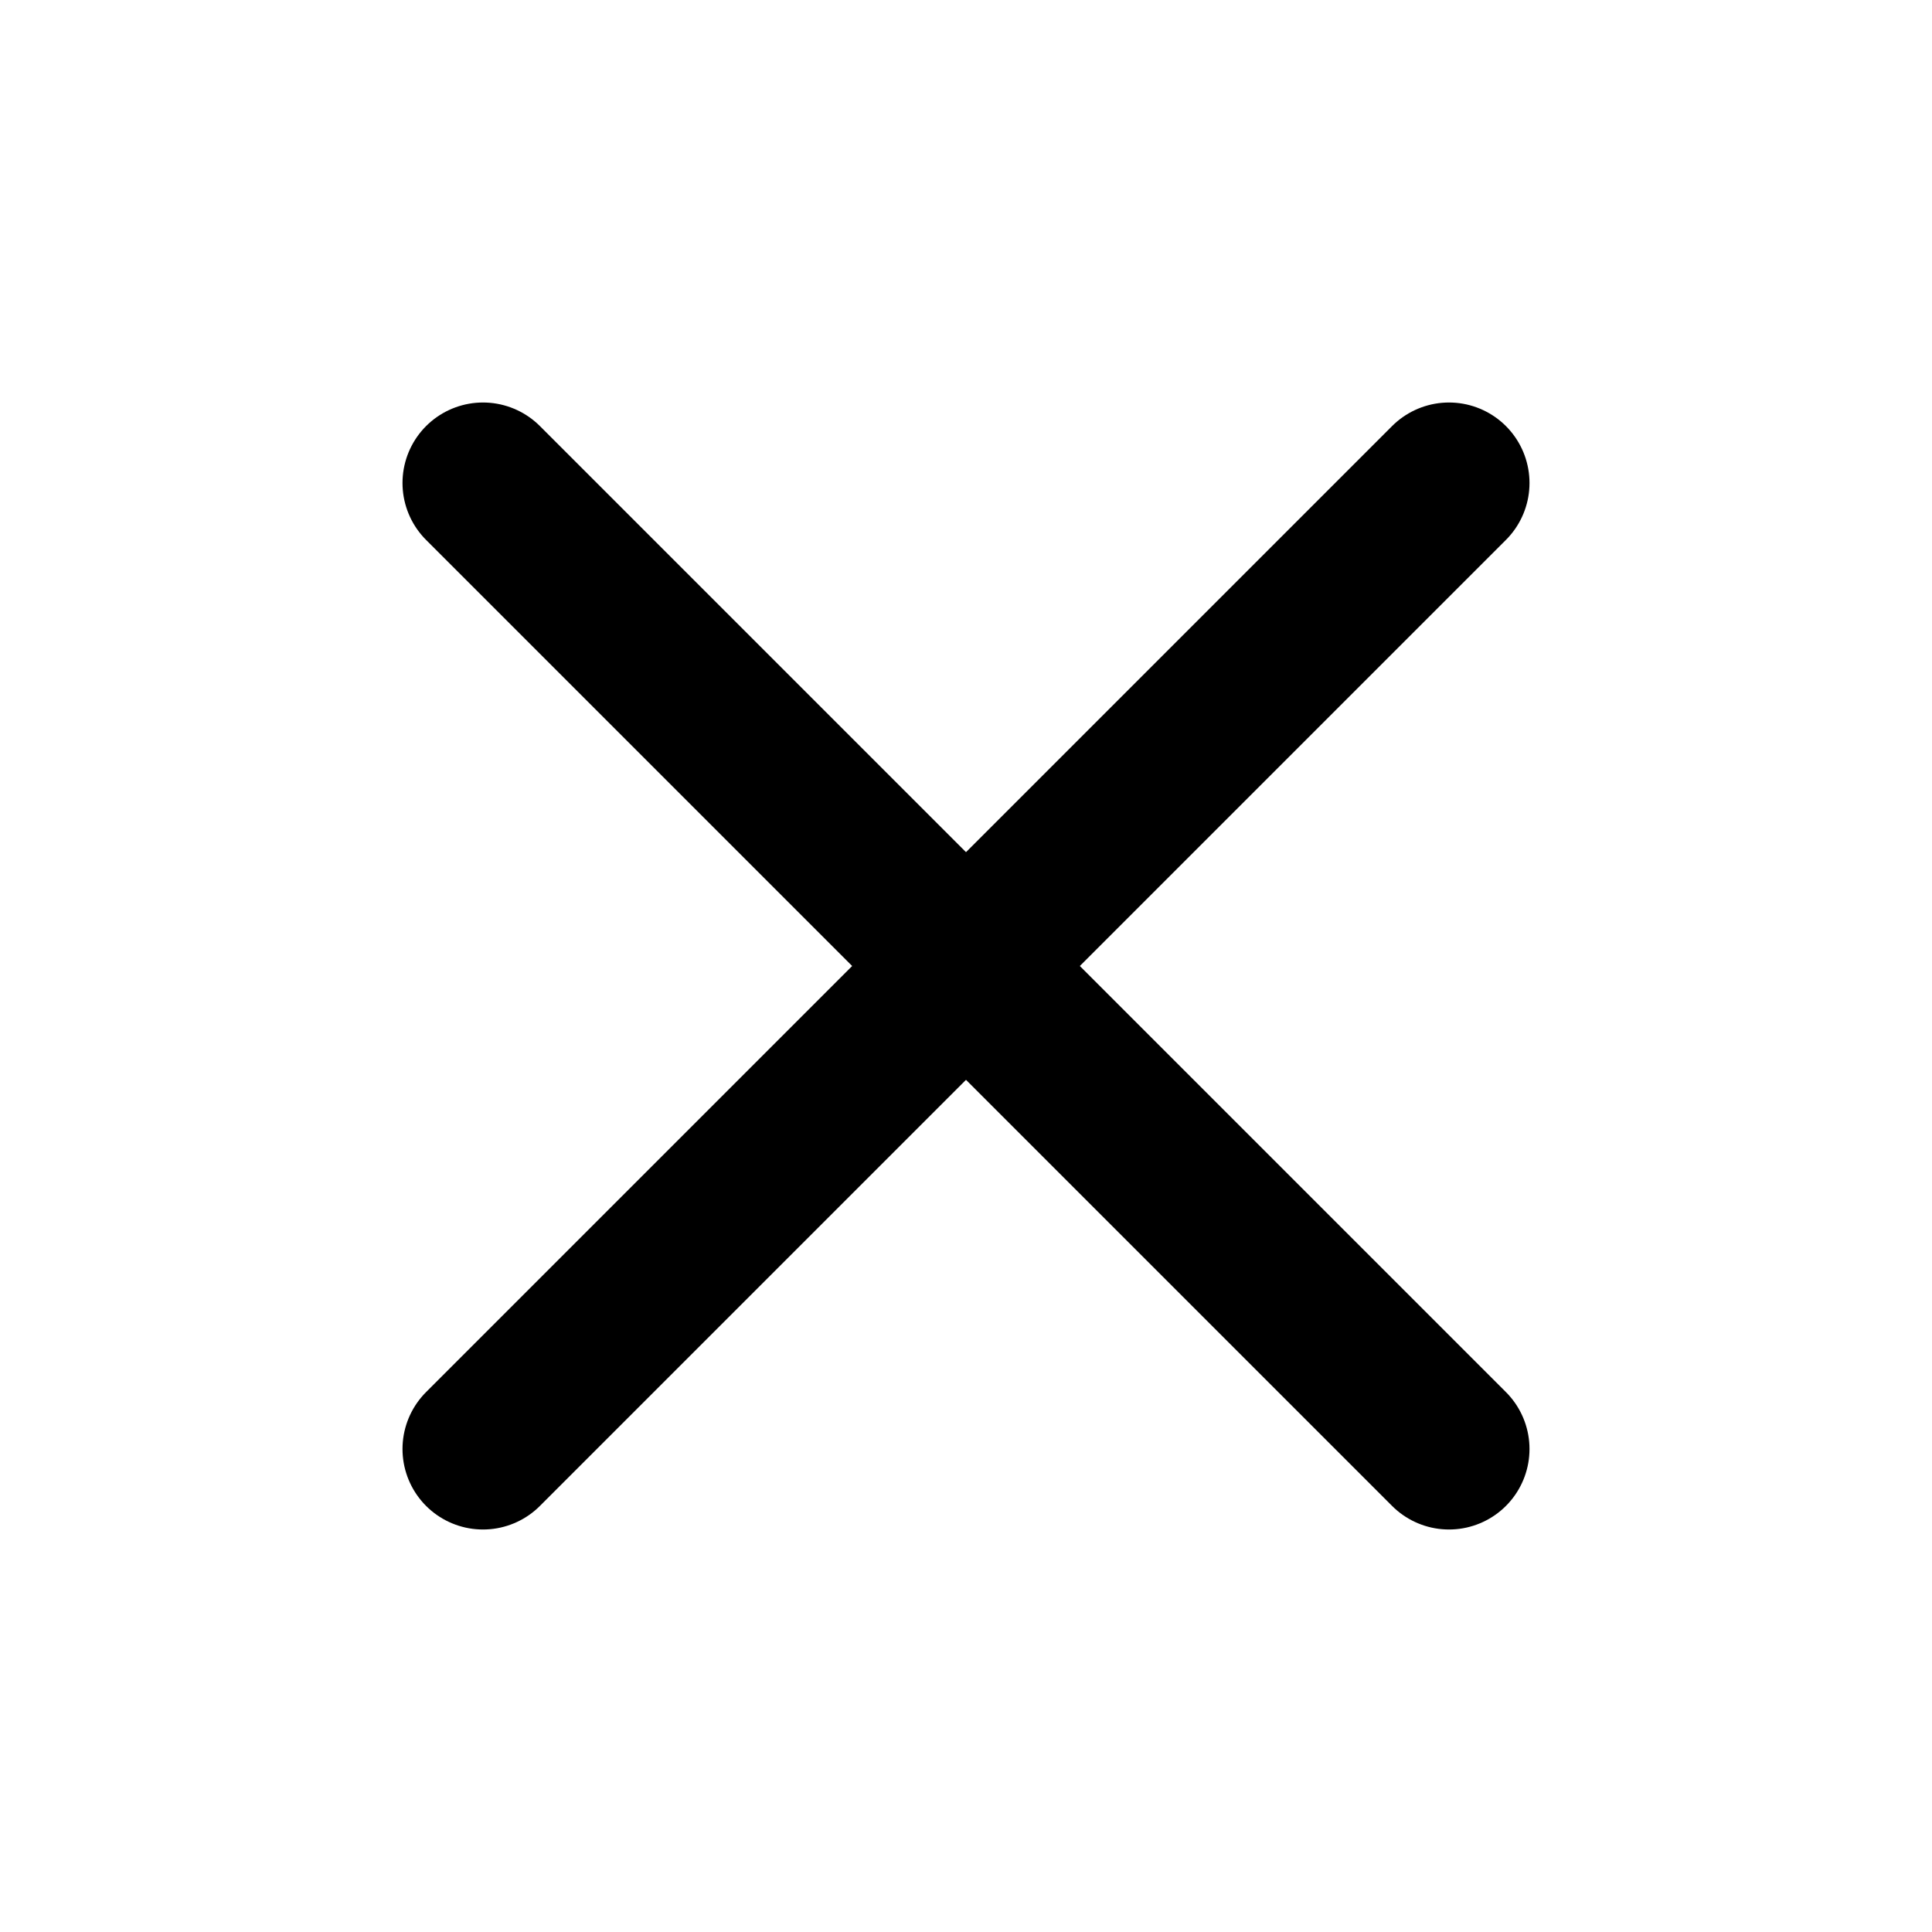
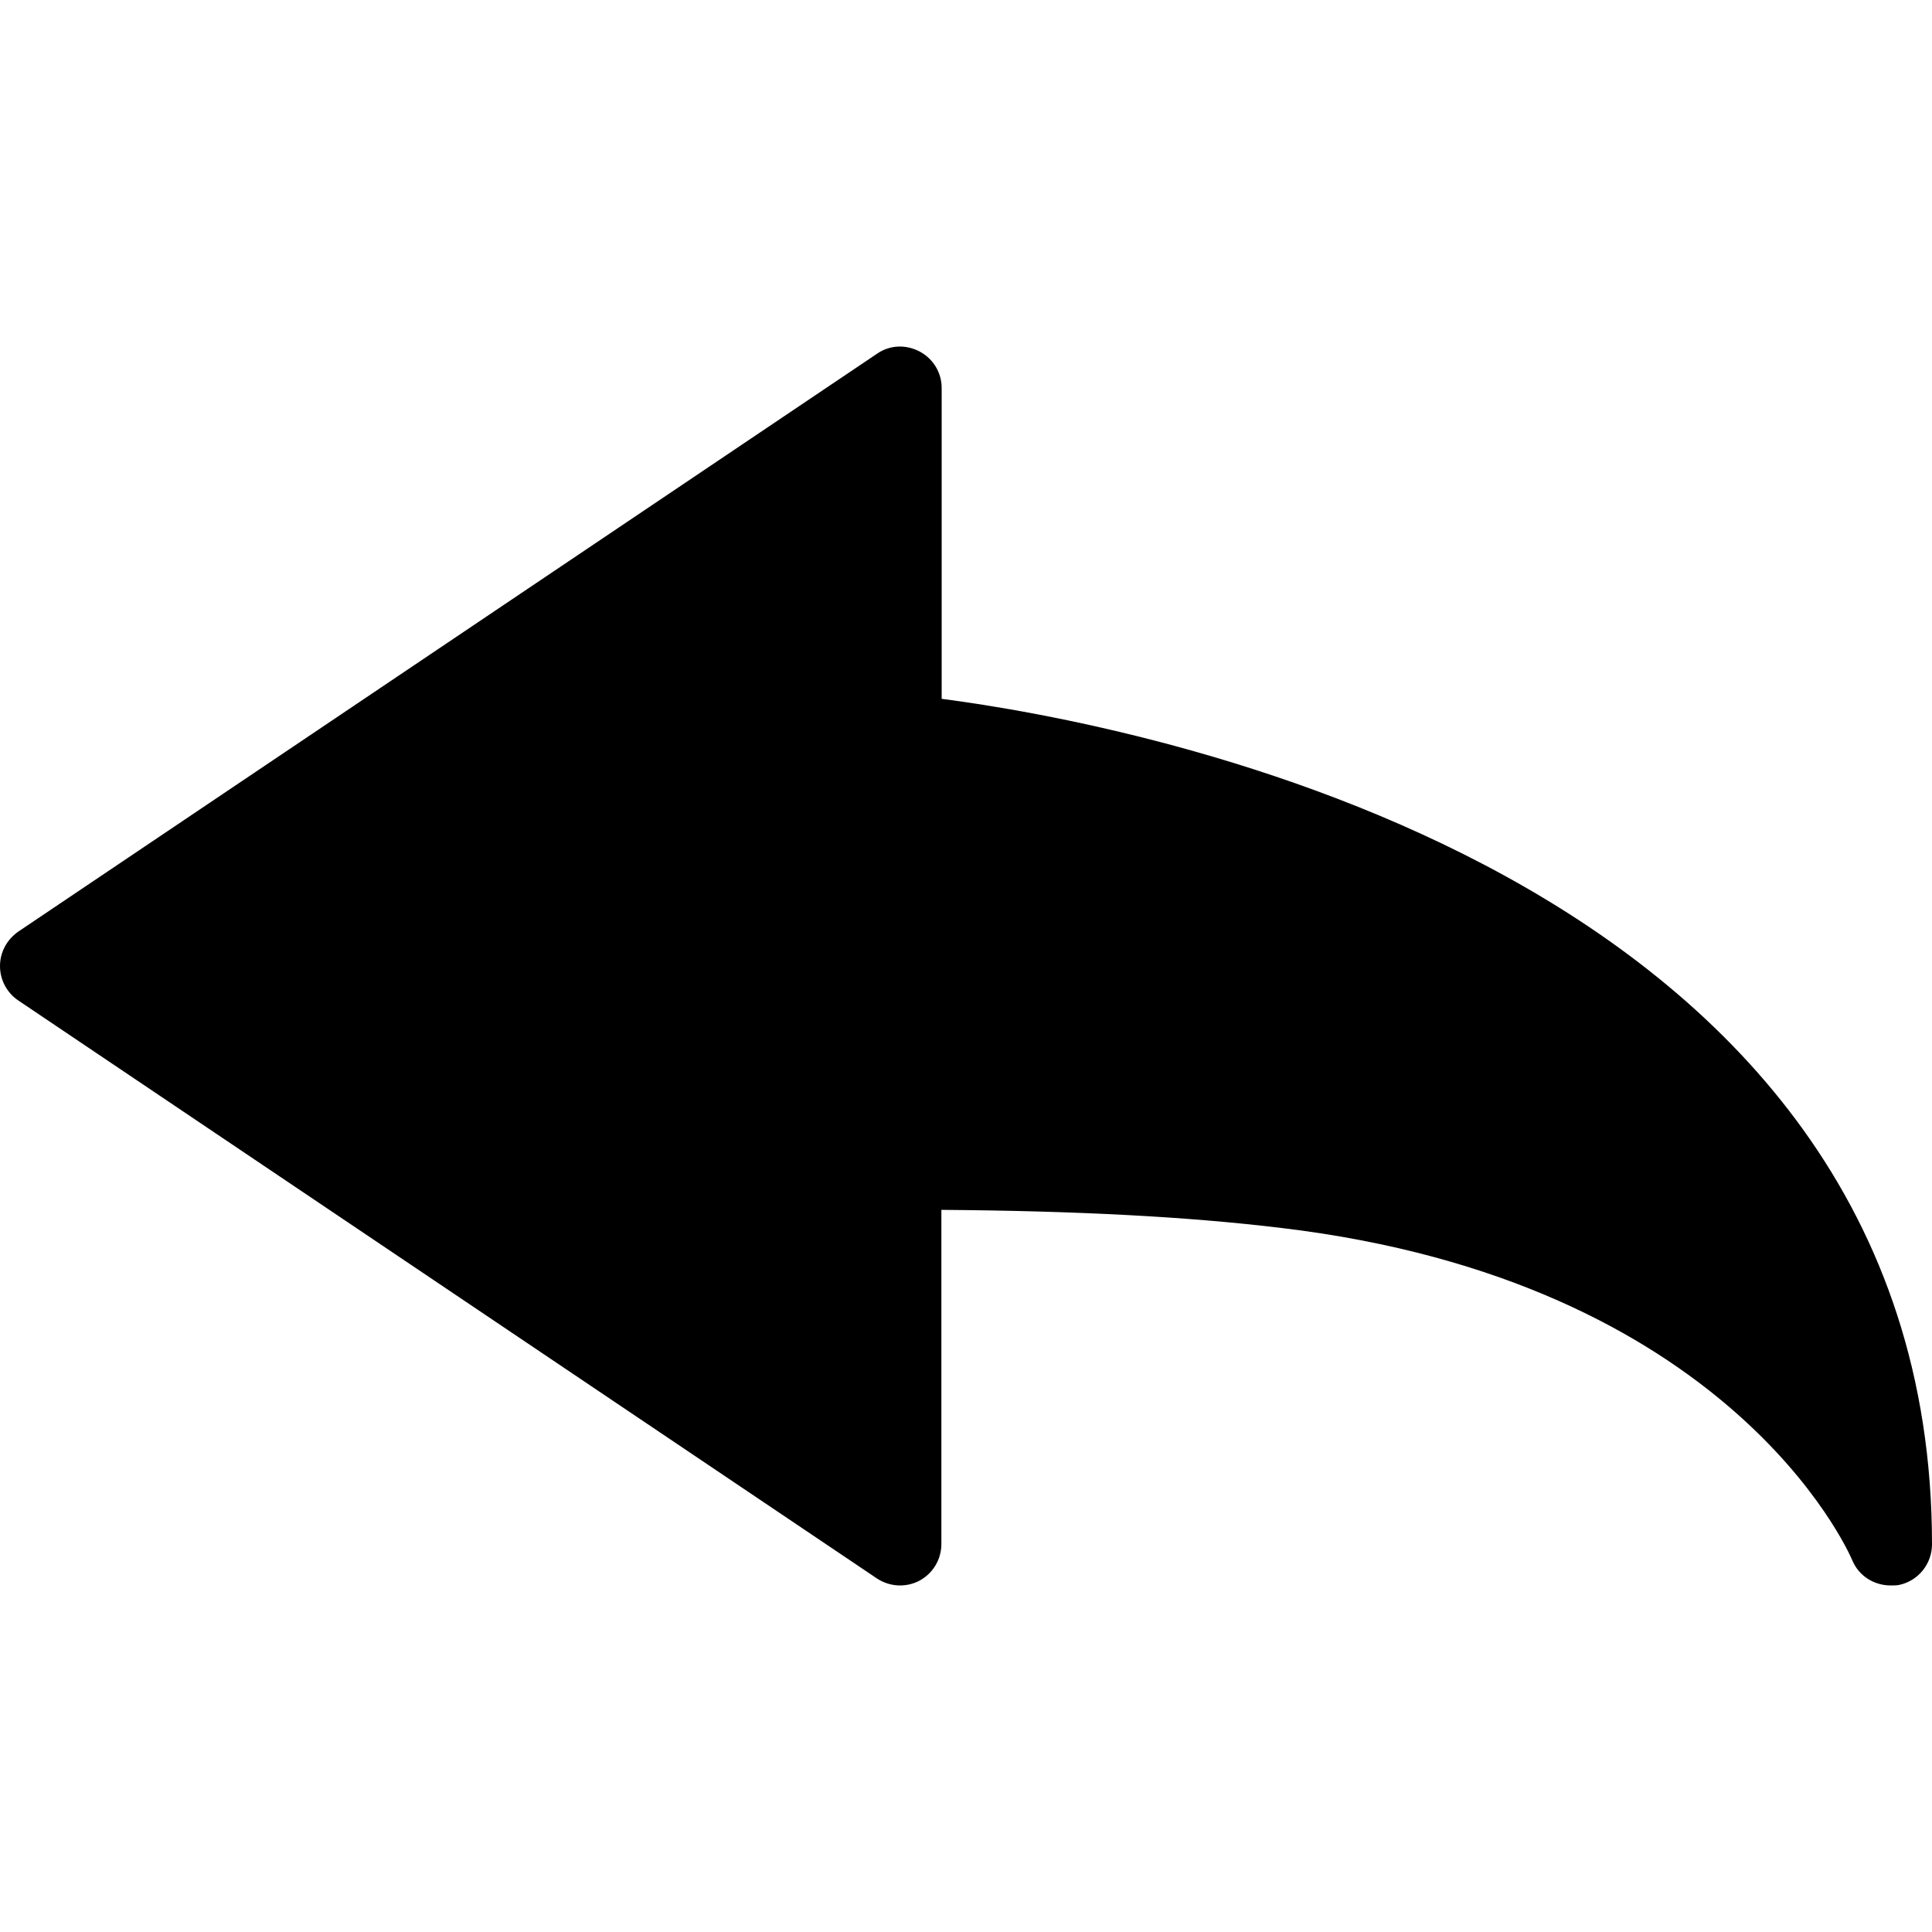
- <svg xmlns="http://www.w3.org/2000/svg" viewBox="0 0 24 24" fill="none" stroke="currentColor" stroke-width="2" stroke-linecap="round" stroke-linejoin="round" class="feather feather-x">
-   <line x1="18" y1="6" x2="6" y2="18" />
-   <line x1="6" y1="6" x2="18" y2="18" />
+ <svg xmlns="http://www.w3.org/2000/svg" version="1.1" id="Capa_1" x="0px" y="0px" viewBox="0 0 26.676 26.676" style="enable-background:new 0 0 26.676 26.676;" xml:space="preserve">
+   <g>
+     <path d="M26.105,21.891c-0.229,0-0.439-0.131-0.529-0.346l0,0c-0.066-0.156-1.716-3.857-7.885-4.59   c-1.285-0.156-2.824-0.236-4.693-0.25v4.613c0,0.213-0.115,0.406-0.304,0.508c-0.188,0.098-0.413,0.084-0.588-0.033L0.254,13.815   C0.094,13.708,0,13.528,0,13.339c0-0.191,0.094-0.365,0.254-0.477l11.857-7.979c0.175-0.121,0.398-0.129,0.588-0.029   c0.19,0.102,0.303,0.295,0.303,0.502v4.293c2.578,0.336,13.674,2.33,13.674,11.674c0,0.271-0.191,0.508-0.459,0.562   C26.18,21.891,26.141,21.891,26.105,21.891z" />
+     <g>
+ 	</g>
+     <g>
+ 	</g>
+     <g>
+ 	</g>
+     <g>
+ 	</g>
+     <g>
+ 	</g>
+     <g>
+ 	</g>
+     <g>
+ 	</g>
+     <g>
+ 	</g>
+     <g>
+ 	</g>
+     <g>
+ 	</g>
+     <g>
+ 	</g>
+     <g>
+ 	</g>
+     <g>
+ 	</g>
+     <g>
+ 	</g>
+     <g>
+ 	</g>
+   </g>
+   <g>
+ </g>
+   <g>
+ </g>
+   <g>
+ </g>
+   <g>
+ </g>
+   <g>
+ </g>
+   <g>
+ </g>
+   <g>
+ </g>
+   <g>
+ </g>
+   <g>
+ </g>
+   <g>
+ </g>
+   <g>
+ </g>
+   <g>
+ </g>
+   <g>
+ </g>
+   <g>
+ </g>
+   <g>
+ </g>
</svg>
